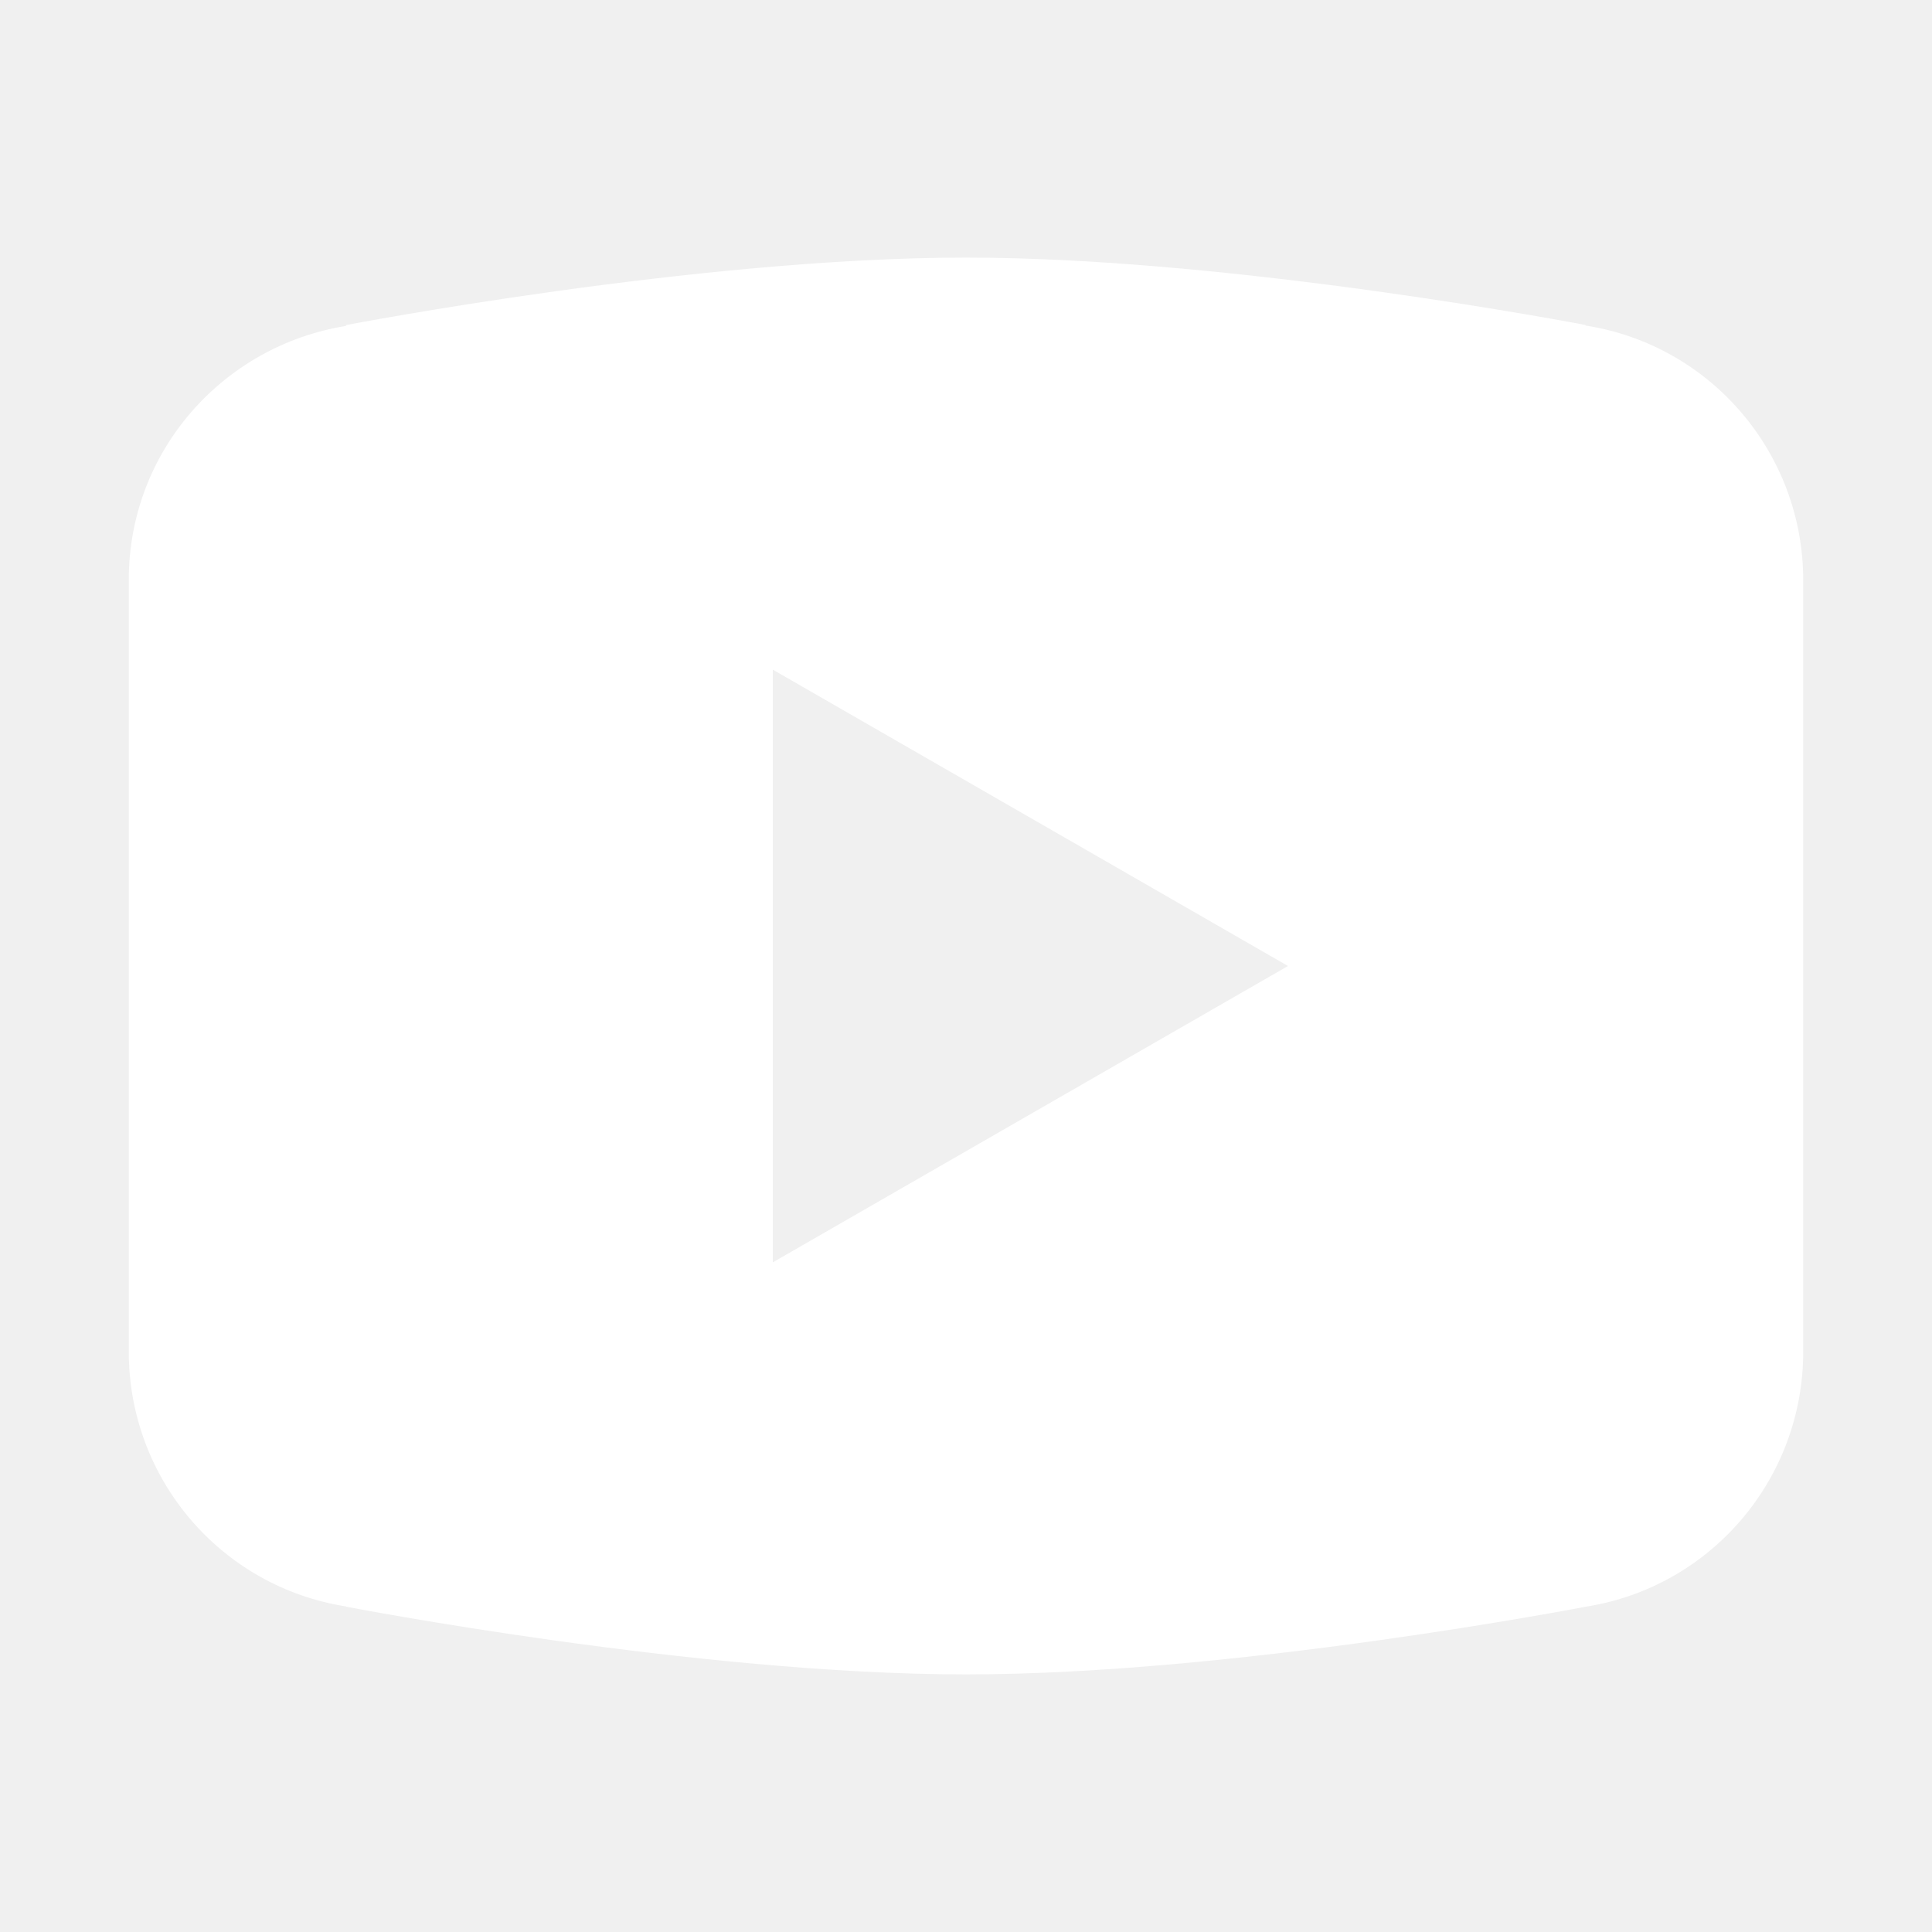
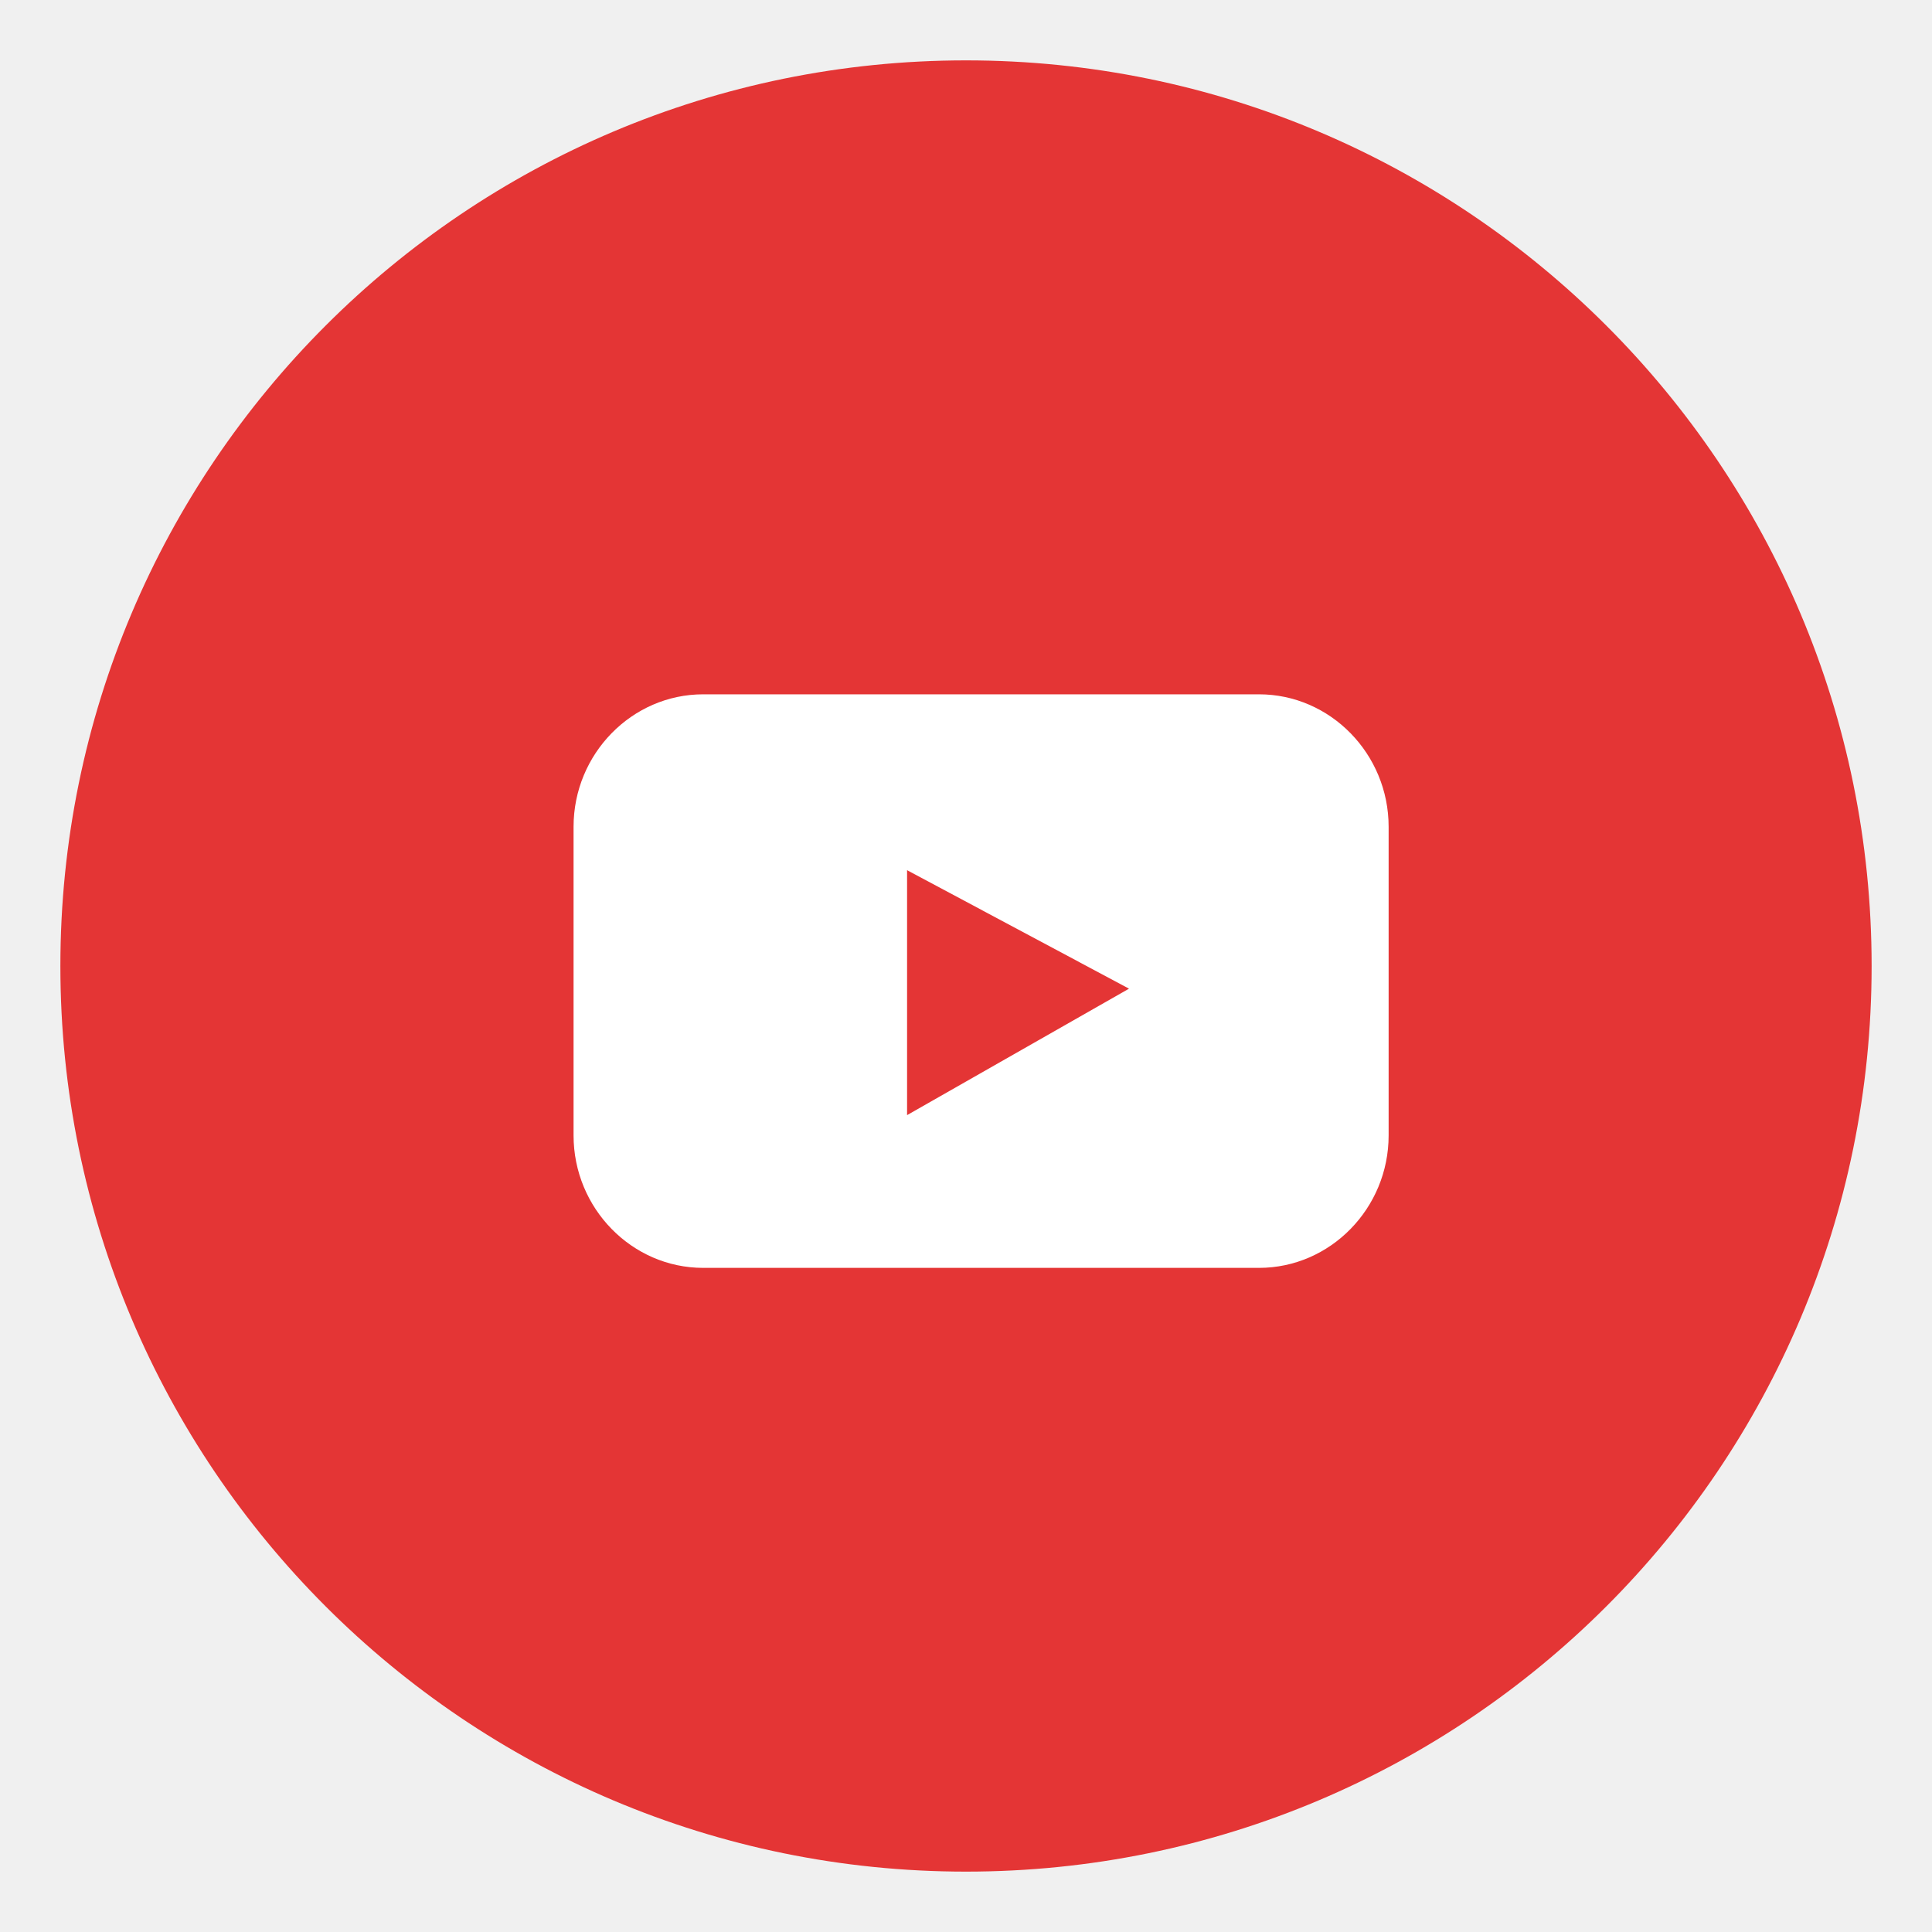
- <svg xmlns="http://www.w3.org/2000/svg" viewBox="0 0 30 30" width="30px" height="30px">
-   <g id="surface77552238">
-     <path style=" stroke:none;fill-rule:nonzero;fill:rgb(100%,100%,100%);fill-opacity:1;" d="M 15 4 C 10.812 4 5.379 5.047 5.379 5.047 L 5.367 5.062 C 3.461 5.371 2 7.008 2 9 L 2 21 C 2.004 22.969 3.434 24.641 5.375 24.945 L 5.379 24.949 C 5.379 24.949 10.812 26 15 26 C 19.188 26 24.621 24.949 24.621 24.949 C 26.566 24.645 27.996 22.969 28 21 L 28 9 C 27.996 7.035 26.566 5.359 24.621 5.055 L 24.621 5.047 C 24.621 5.047 19.188 4 15 4 Z M 12 10.398 L 20 15 L 12 19.602 Z M 12 10.398 " />
+ <svg xmlns="http://www.w3.org/2000/svg" width="64" height="64" viewBox="0 0 64 64">
+   <g fill="none" fill-rule="evenodd">
+     <circle cx="32" cy="32" r="30" fill="#E43535" />
+     <path fill="#FFF" d="M41.706,42 L23.294,42 C20.932,42 19,40.026 19,37.613 L19,27.387 C19,24.974 20.932,23 23.294,23 L41.706,23 C44.068,23 46,24.974 46,27.387 L46,37.613 C46,40.026 44.068,42 41.706,42 Z M30.048,28.826 L30.048,36.94 L37.4,32.751 L30.048,28.826 Z" />
  </g>
</svg>
